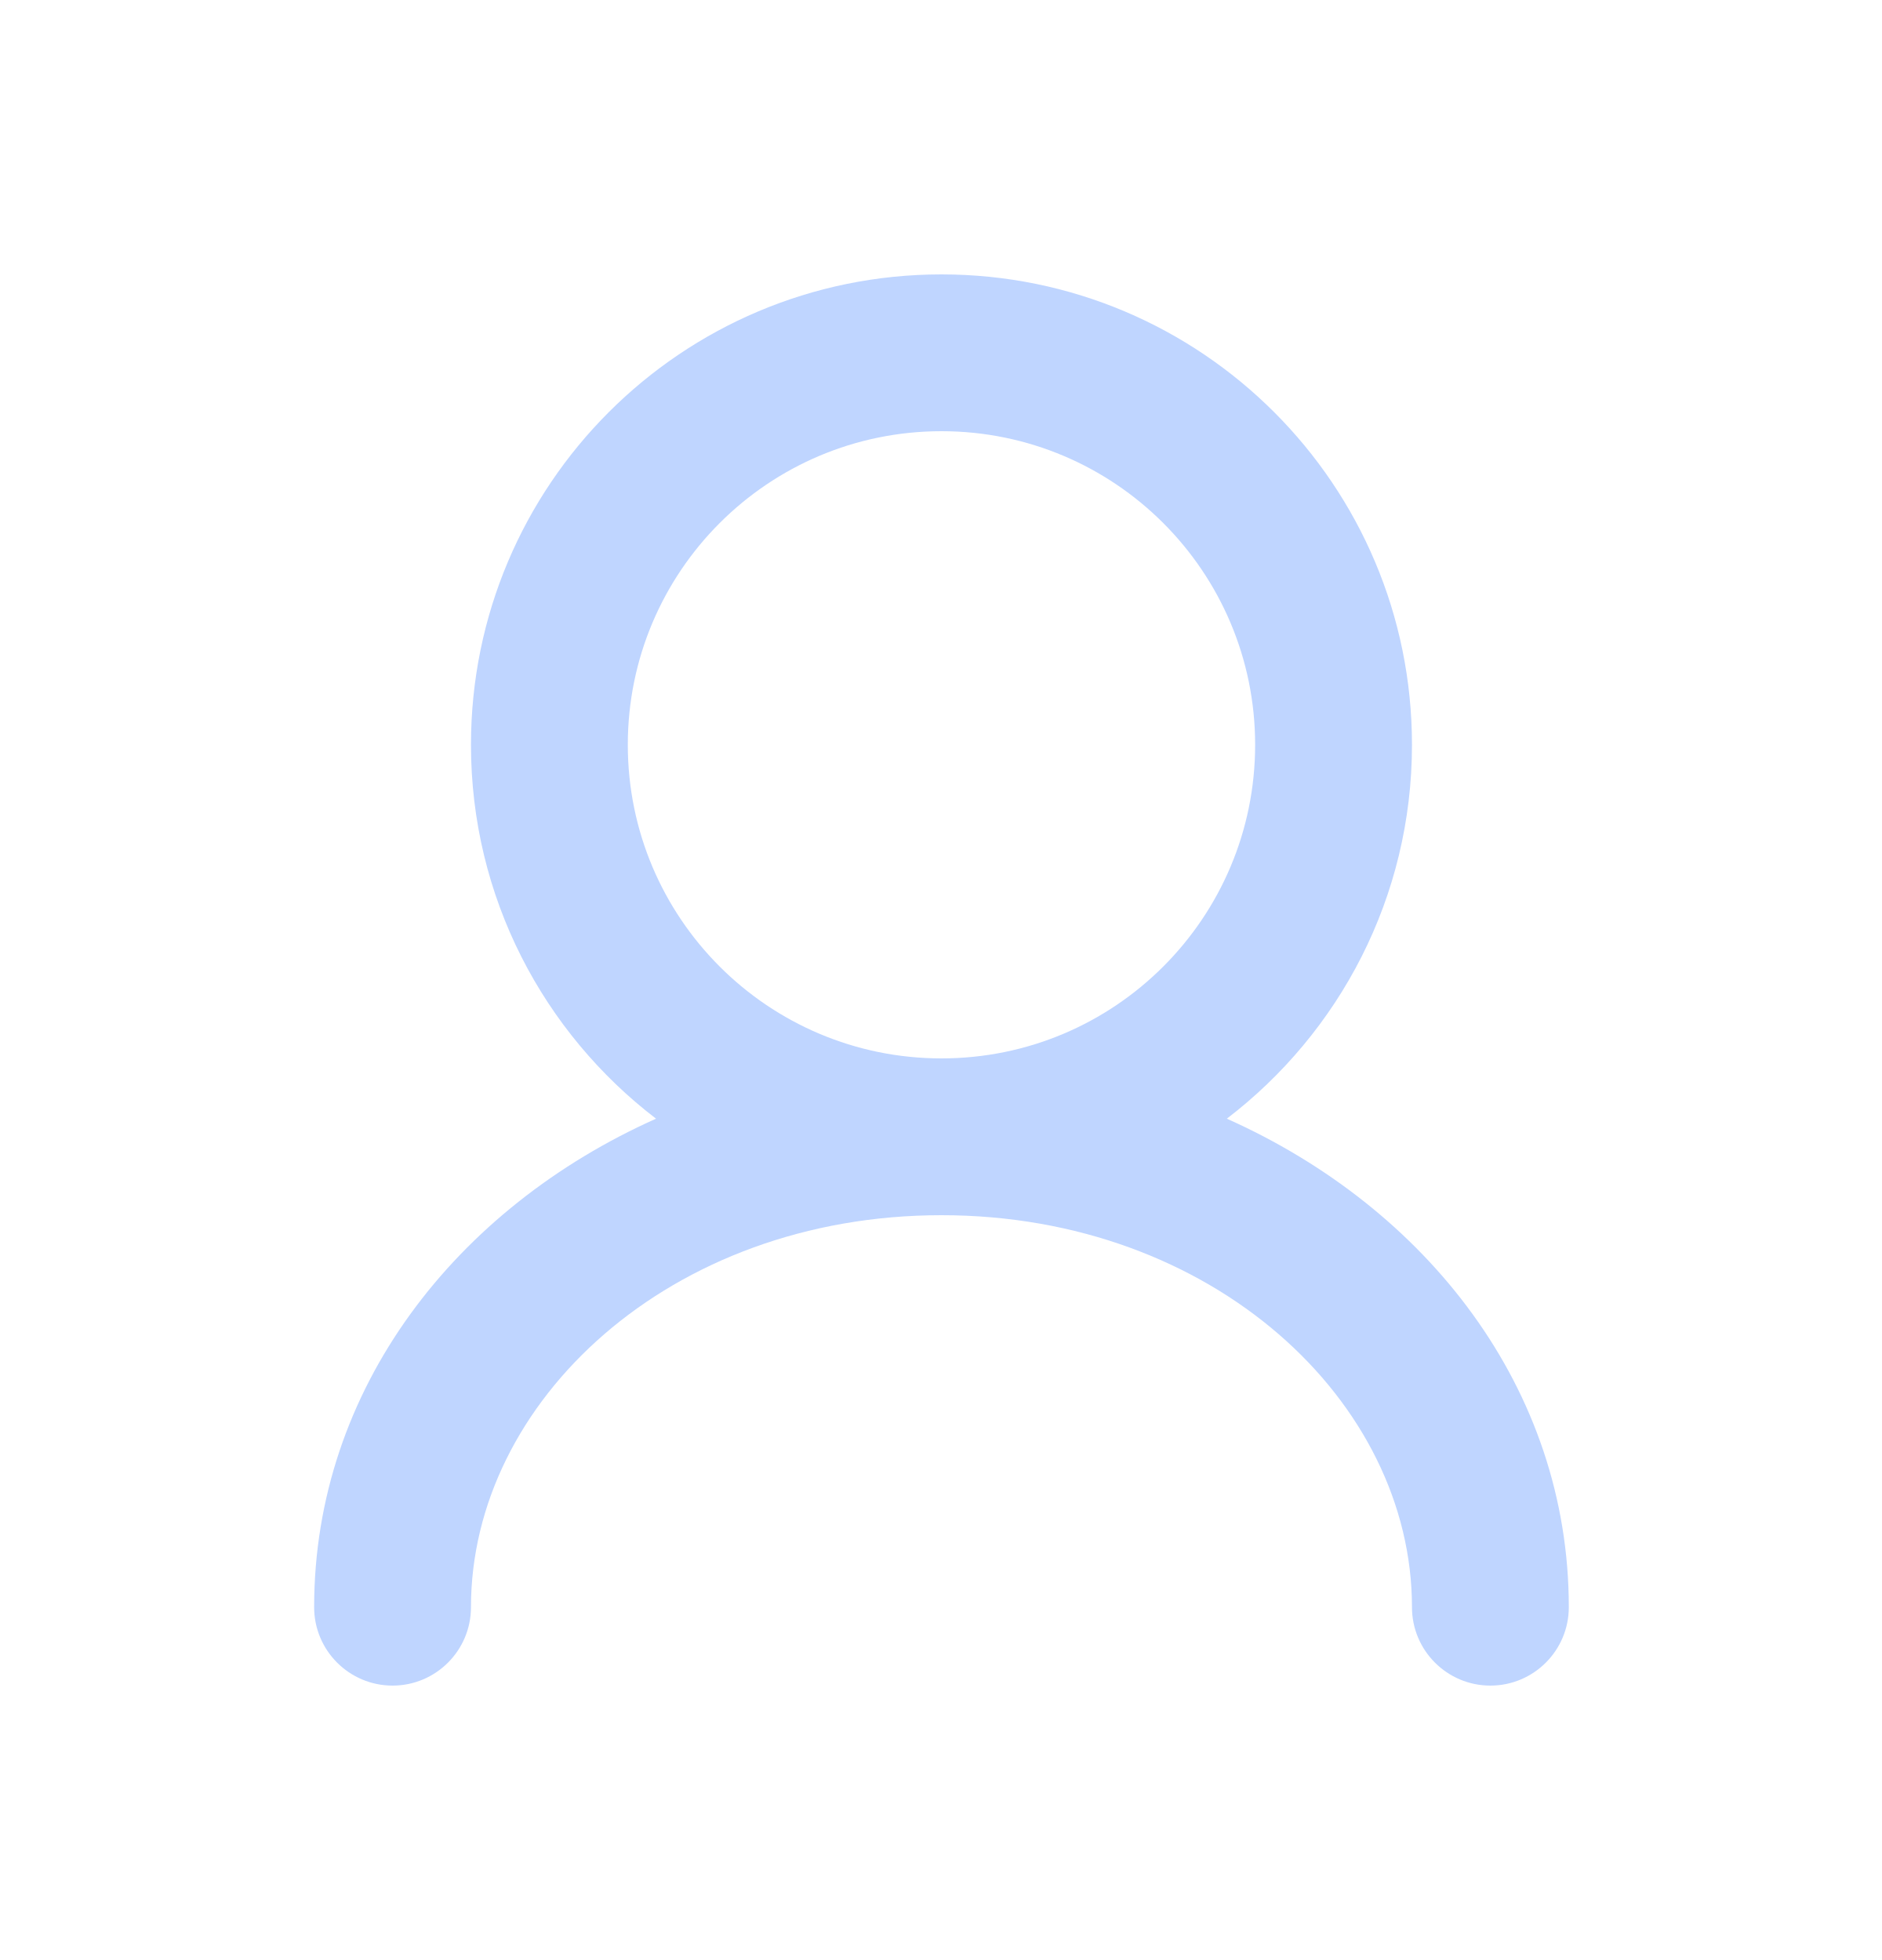
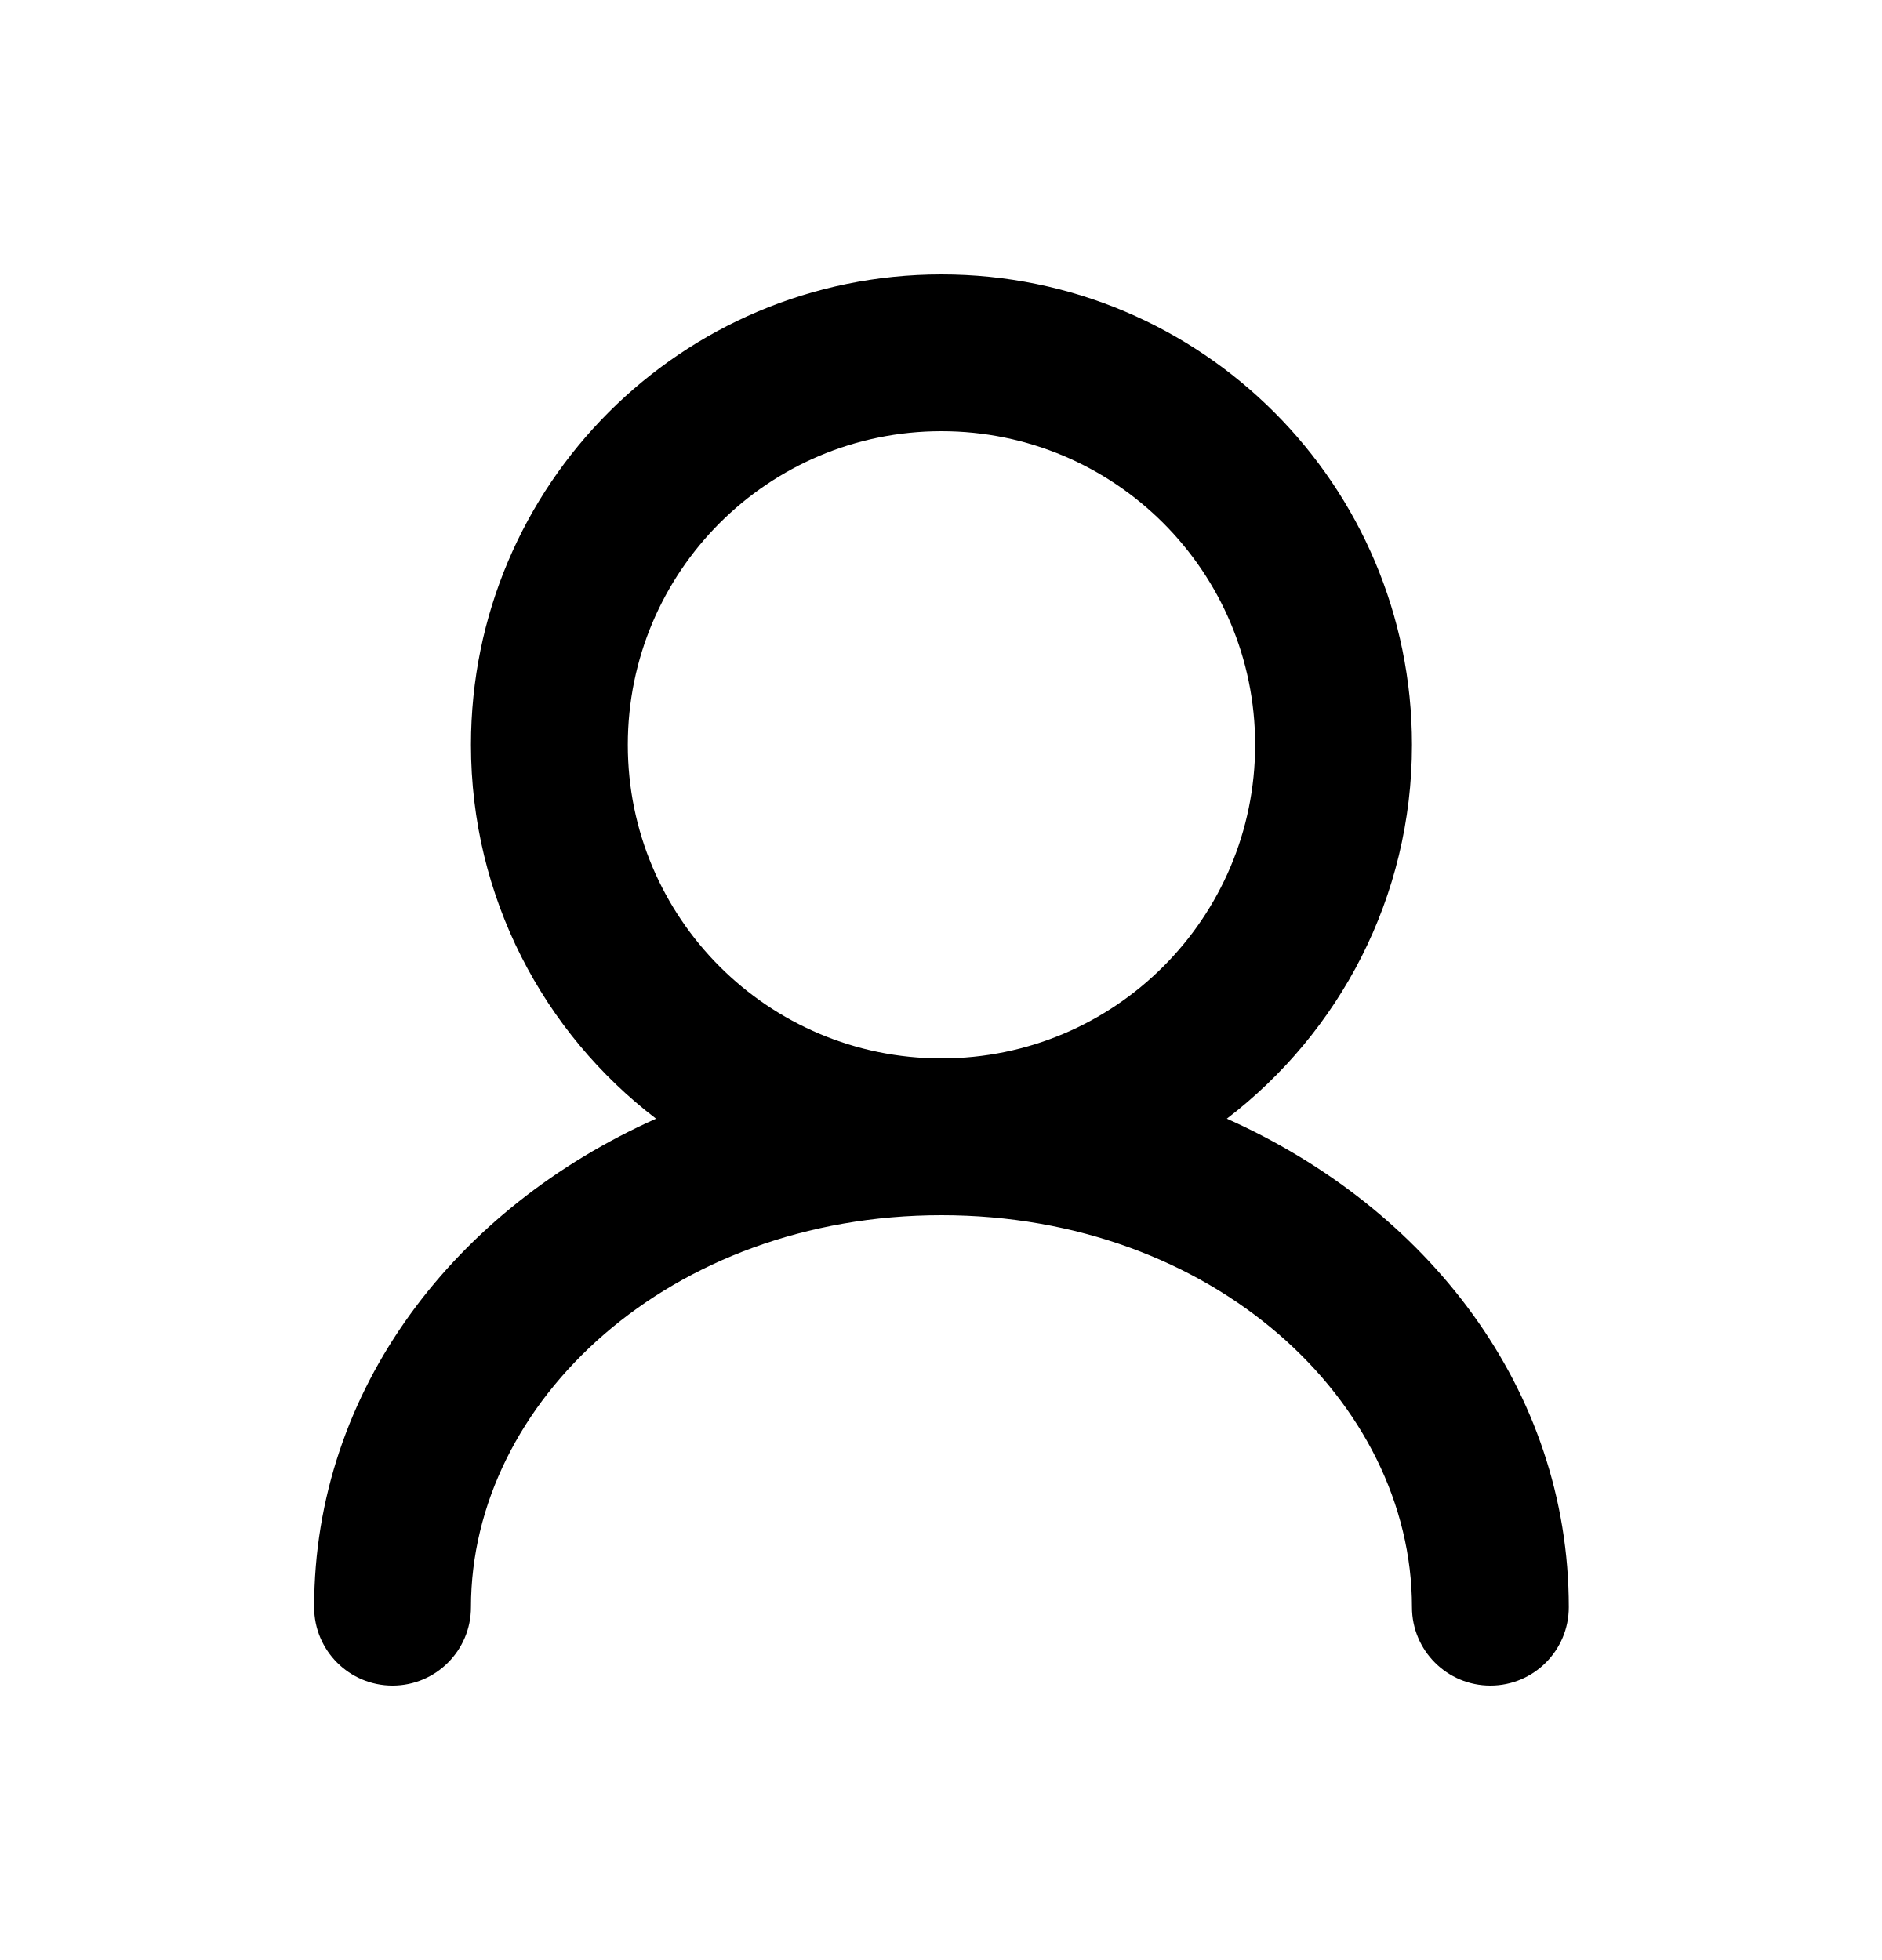
- <svg xmlns="http://www.w3.org/2000/svg" width="24" height="25" viewBox="0 0 24 25" fill="none">
-   <path d="M12.006 3.5C15.32 3.5 18.006 6.186 18.006 9.5C18.006 11.445 17.079 13.172 15.645 14.269C18.191 15.406 20.006 17.707 20.006 20.5C20.006 21.052 19.558 21.5 19.006 21.5C18.454 21.5 18.006 21.052 18.006 20.5C18.006 17.878 15.47 15.5 12.006 15.5C8.542 15.5 6.006 17.878 6.006 20.5C6.006 21.052 5.558 21.5 5.006 21.5C4.454 21.5 4.006 21.052 4.006 20.5C4.006 17.707 5.821 15.406 8.366 14.269C6.932 13.172 6.006 11.445 6.006 9.5C6.006 6.186 8.692 3.5 12.006 3.5ZM12.006 5.5C9.797 5.5 8.006 7.291 8.006 9.5C8.006 11.709 9.797 13.5 12.006 13.5C14.215 13.5 16.006 11.709 16.006 9.5C16.006 7.291 14.215 5.5 12.006 5.5Z" fill="#BFD5FF" />
+ <svg xmlns="http://www.w3.org/2000/svg" width="24" height="25" viewBox="0 0 24 25">
+   <path d="M12.006 3.5C15.32 3.5 18.006 6.186 18.006 9.5C18.006 11.445 17.079 13.172 15.645 14.269C18.191 15.406 20.006 17.707 20.006 20.5C20.006 21.052 19.558 21.5 19.006 21.5C18.454 21.5 18.006 21.052 18.006 20.5C18.006 17.878 15.47 15.5 12.006 15.5C8.542 15.5 6.006 17.878 6.006 20.5C6.006 21.052 5.558 21.5 5.006 21.5C4.454 21.5 4.006 21.052 4.006 20.5C4.006 17.707 5.821 15.406 8.366 14.269C6.932 13.172 6.006 11.445 6.006 9.5C6.006 6.186 8.692 3.5 12.006 3.5ZM12.006 5.5C9.797 5.5 8.006 7.291 8.006 9.5C8.006 11.709 9.797 13.5 12.006 13.5C14.215 13.5 16.006 11.709 16.006 9.5C16.006 7.291 14.215 5.5 12.006 5.5Z" />
</svg>
